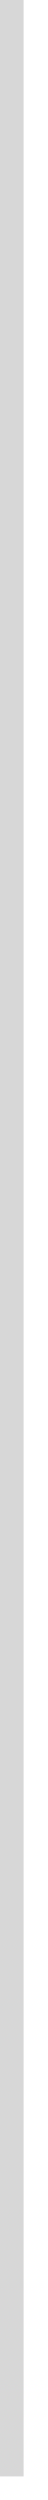
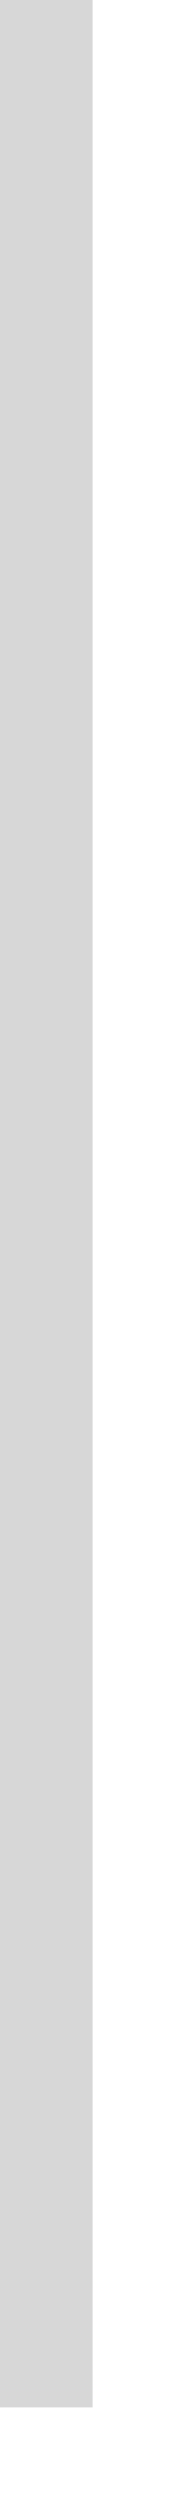
- <svg xmlns="http://www.w3.org/2000/svg" version="1.1" width="2px" height="106px">
-   <g transform="matrix(1 0 0 1 -91 -302 )">
-     <path d="M 91.5 302  L 91.5 407  " stroke-width="1" stroke="#d7d7d7" fill="none" />
+ <svg xmlns="http://www.w3.org/2000/svg" version="1.1" width="2px" height="27px">
+   <g transform="matrix(1 0 0 1 -549 -217 )">
+     <path d="M 549.5 217  L 549.5 243  " stroke-width="1" stroke="#d7d7d7" fill="none" />
  </g>
</svg>
